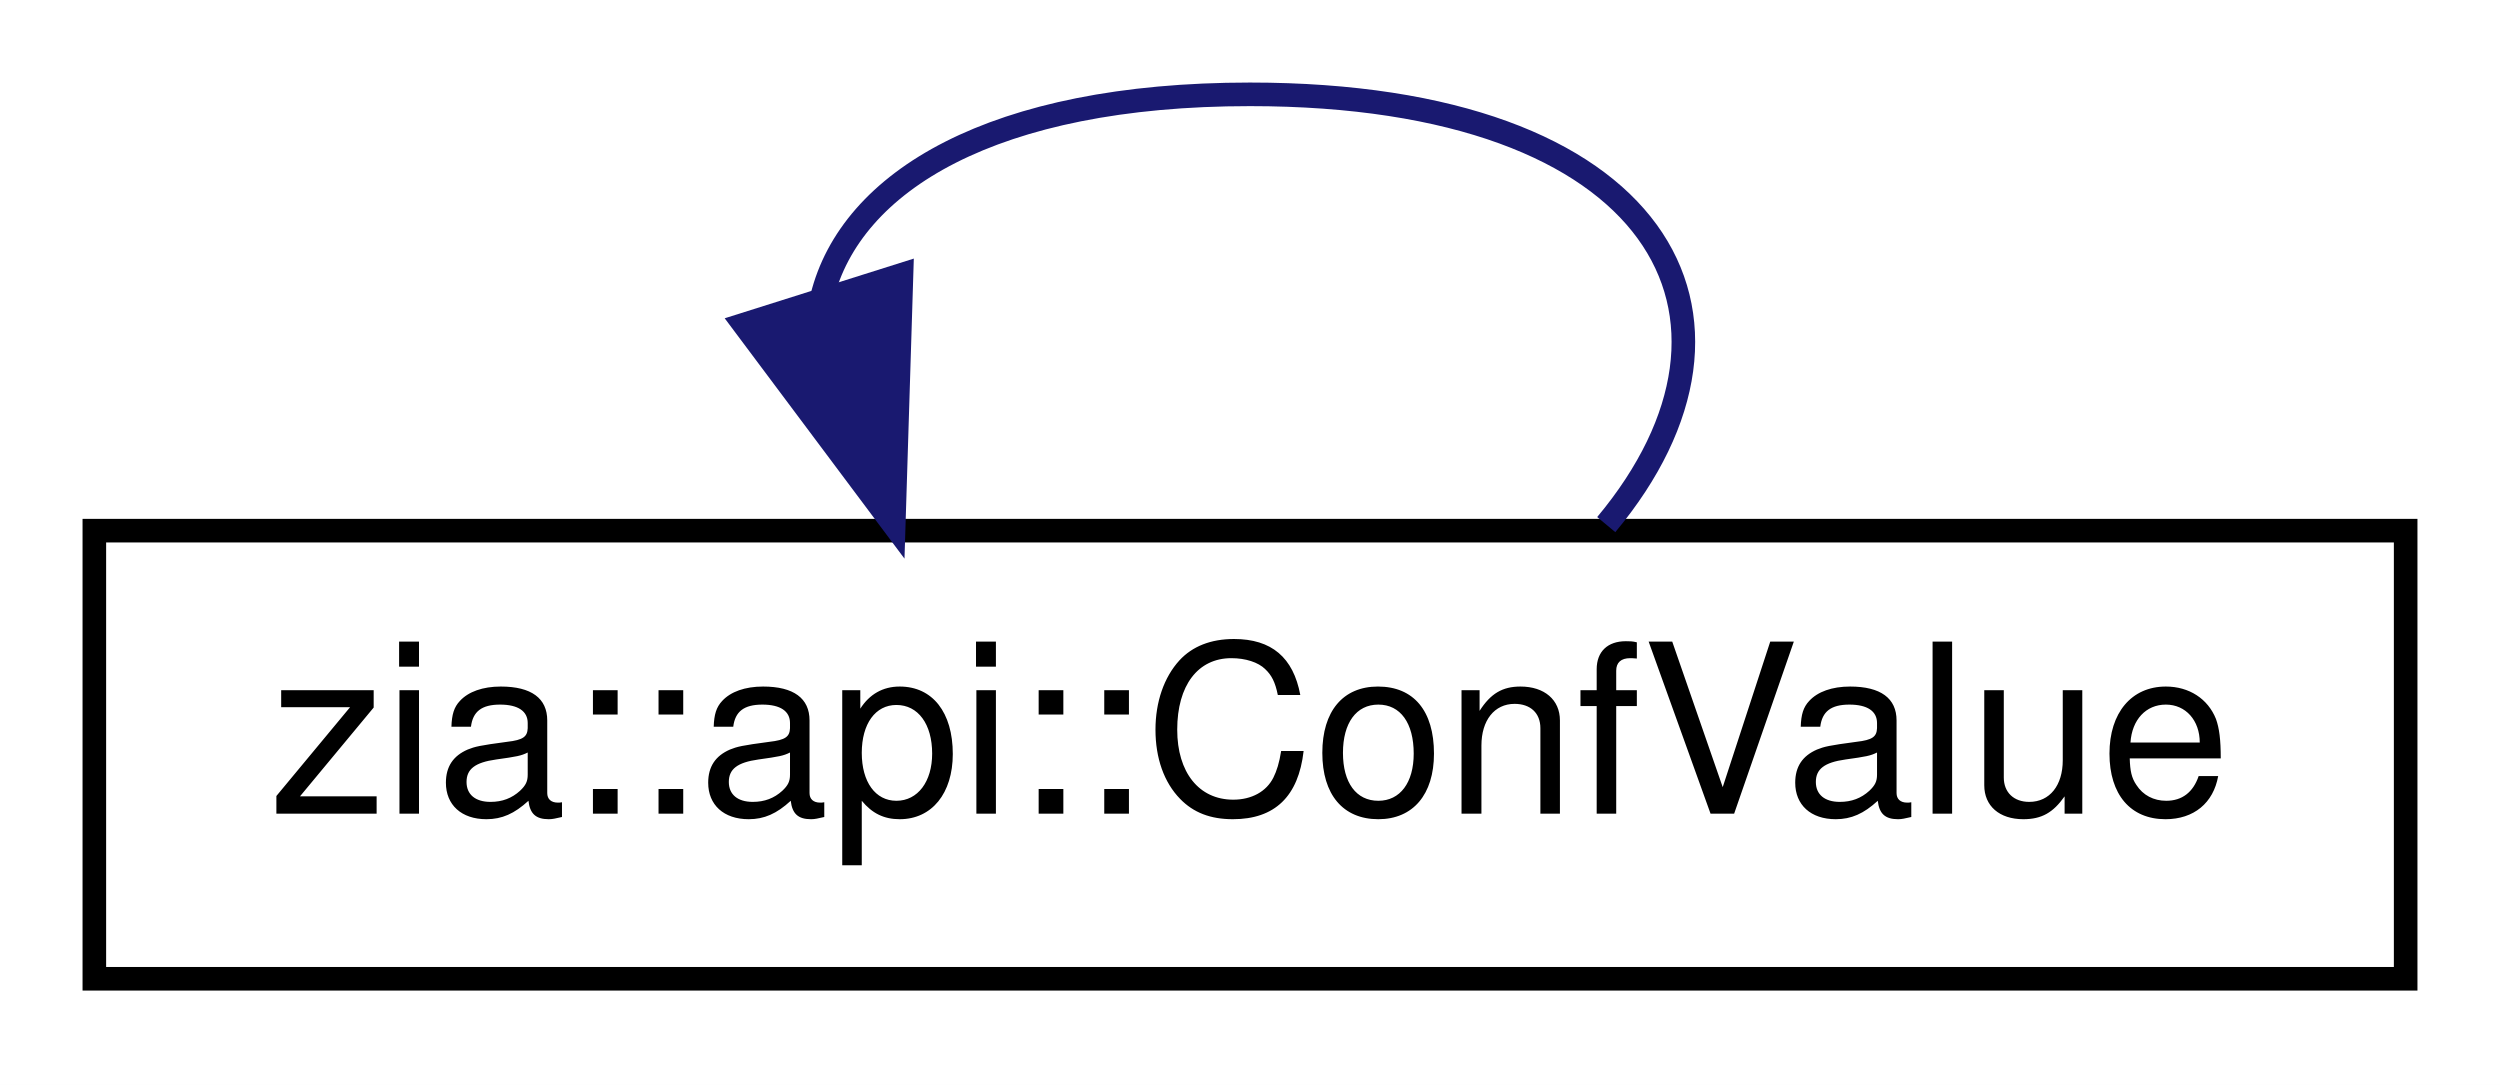
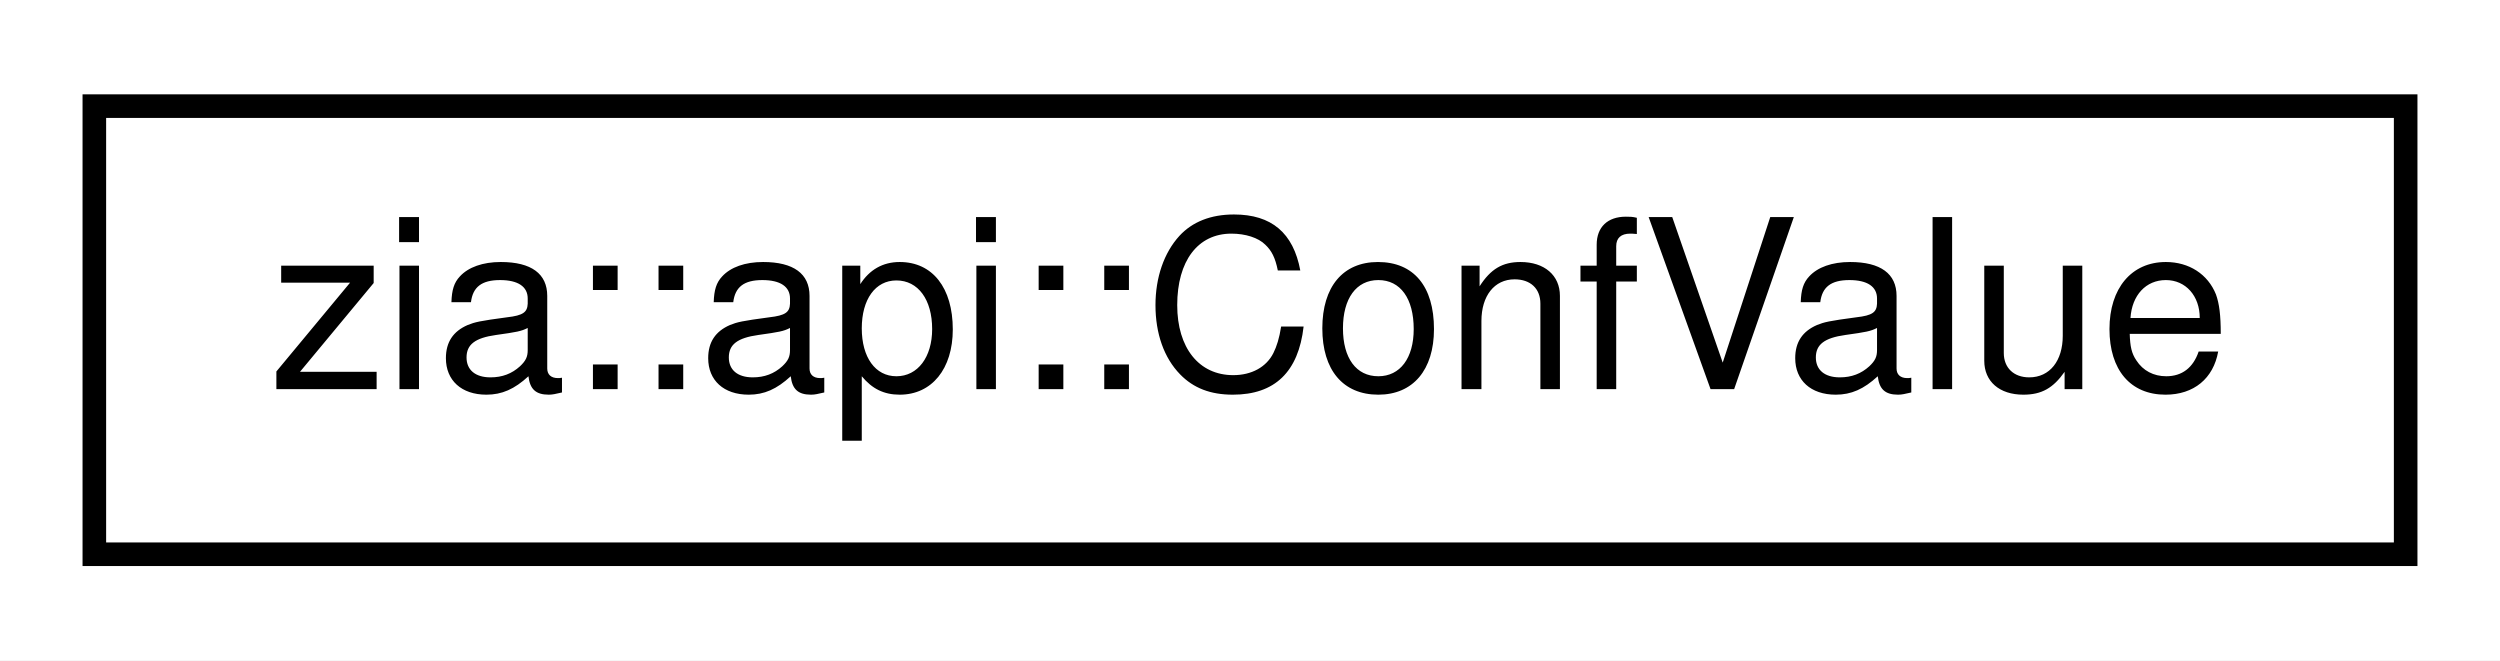
- <svg xmlns="http://www.w3.org/2000/svg" xmlns:xlink="http://www.w3.org/1999/xlink" width="106pt" height="46pt" viewBox="0.00 0.00 106.00 46.00">
-   <g id="graph0" class="graph" transform="scale(1 1) rotate(0) translate(4 42)">
-     <polygon fill="white" stroke="none" points="-4,4 -4,-42 102,-42 102,4 -4,4" />
+ <svg xmlns="http://www.w3.org/2000/svg" xmlns:xlink="http://www.w3.org/1999/xlink" width="106pt" height="28pt" viewBox="0.00 0.00 106.00 28.00">
+   <g id="graph0" class="graph" transform="scale(1 1) rotate(0) translate(4 24)">
+     <polygon fill="white" stroke="none" points="-4,4 -4,-24 102,-24 102,4 -4,4" />
    <g id="node1" class="node">
      <g id="a_node1">
-         <a xlink:href="classzia_1_1api_1_1_conf_value.html" target="_top" xlink:title="zia::api::ConfValue">
+         <a xlink:href="structzia_1_1api_1_1_conf_value.html" target="_top" xlink:title="zia::api::ConfValue">
          <polygon fill="white" stroke="black" points="0,-0.5 0,-19.5 98,-19.5 98,-0.5 0,-0.5" />
          <text text-anchor="middle" x="49" y="-7.5" font-family="Helvetica,sans-Serif" font-size="10.00">zia::api::ConfValue</text>
        </a>
      </g>
    </g>
-     <g id="edge1" class="edge">
-       <path fill="none" stroke="midnightblue" d="M30.853,-29.4C32.065,-34.315 38.114,-38 49,-38 66.418,-38 71.453,-28.565 64.105,-19.757" />
-       <polygon fill="midnightblue" stroke="midnightblue" points="34.224,-30.347 33.895,-19.757 27.549,-28.24 34.224,-30.347" />
-     </g>
  </g>
</svg>
